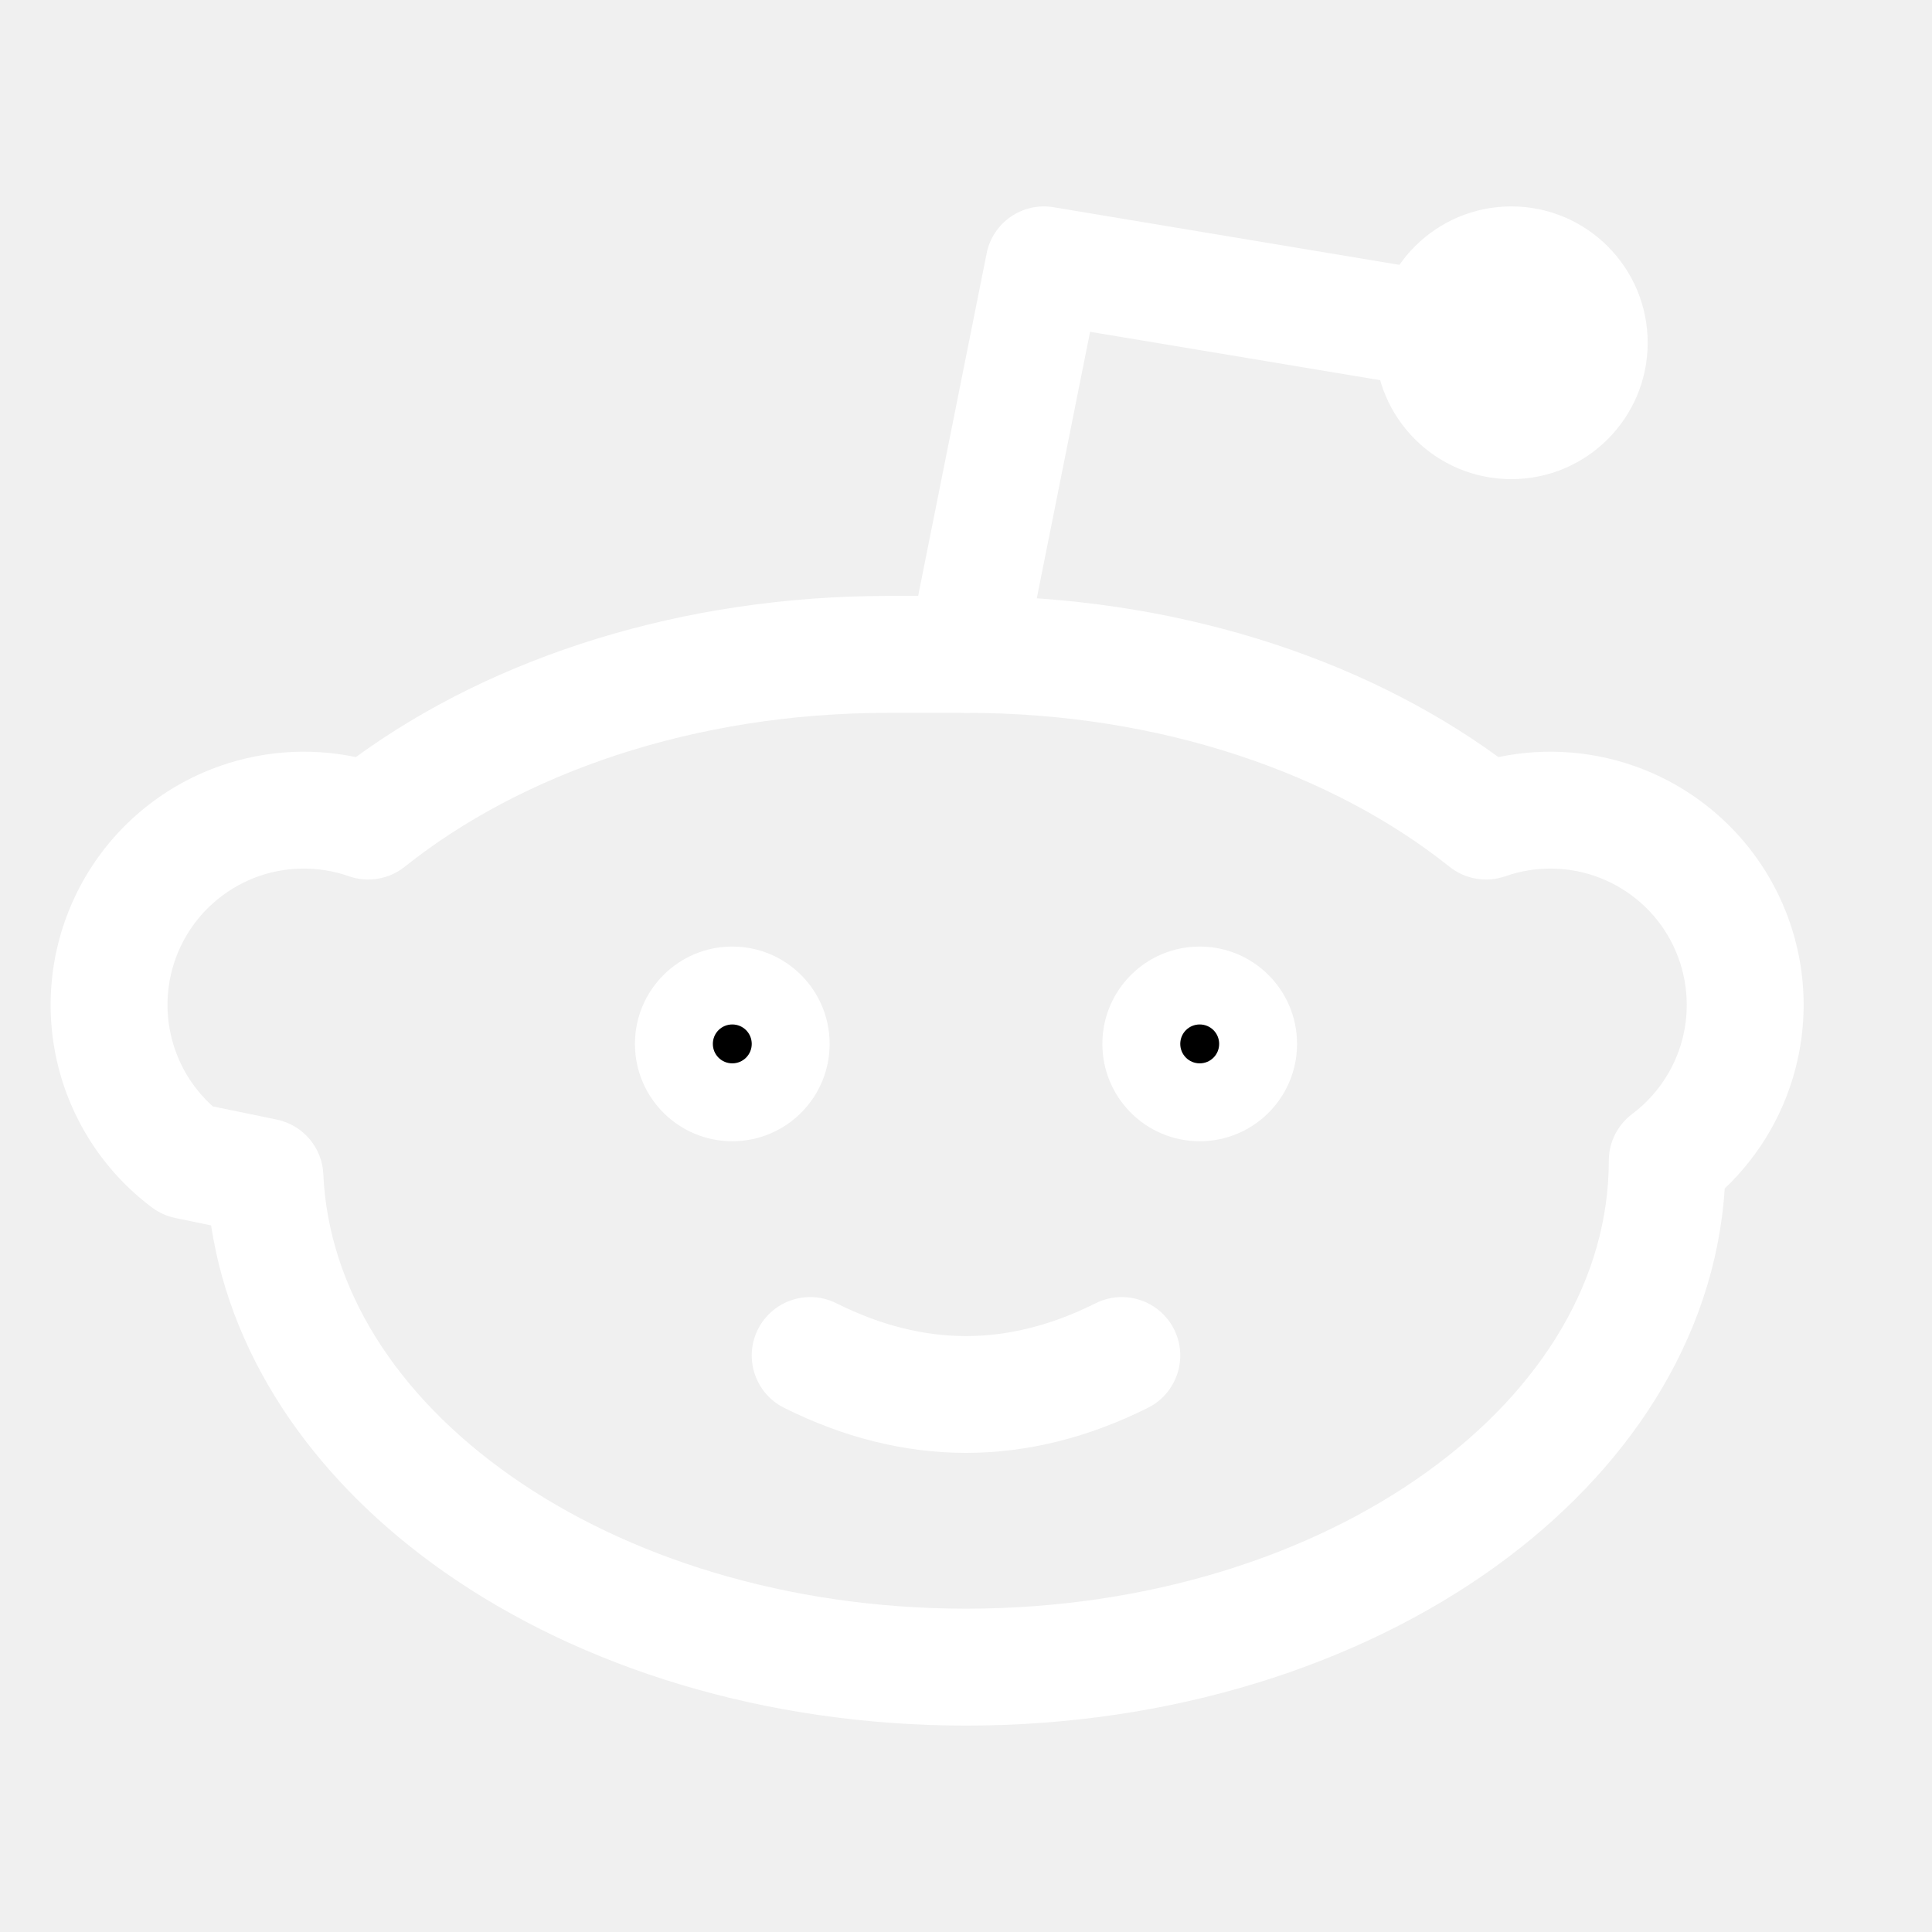
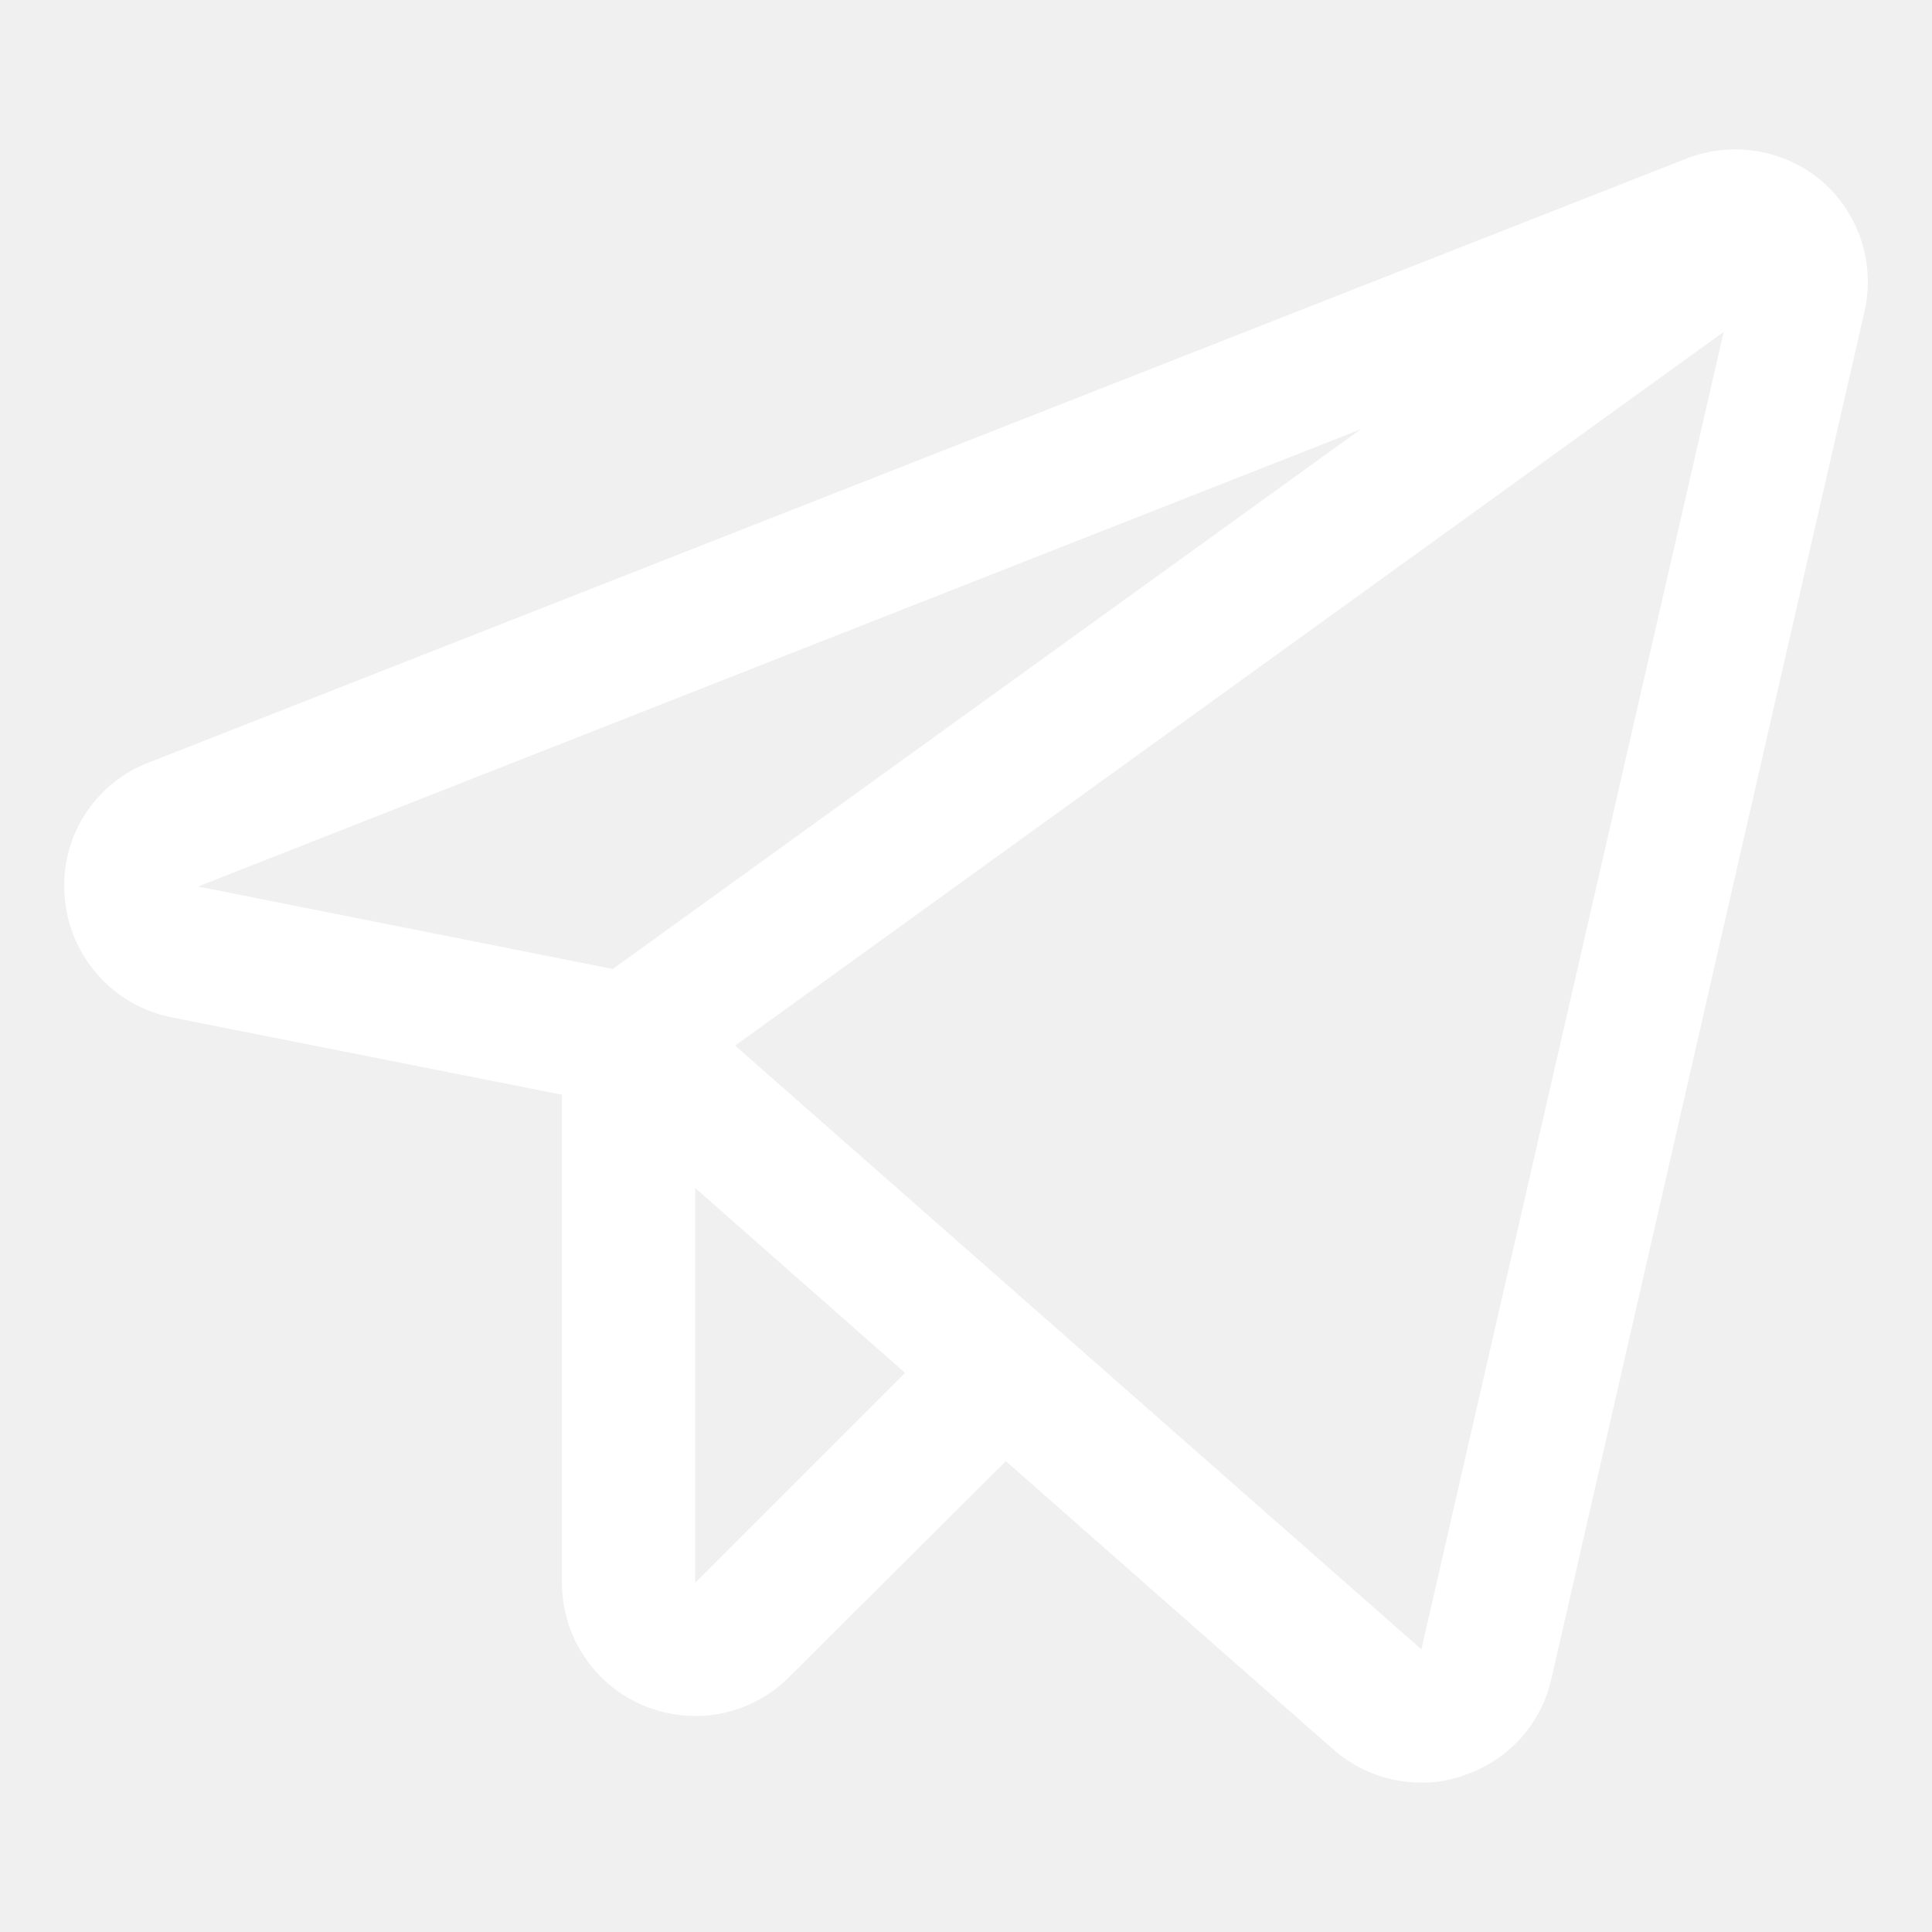
- <svg xmlns="http://www.w3.org/2000/svg" width="31" height="31" viewBox="0 0 31 31" fill="none">
-   <g clip-path="url(#clip0_63_351)">
-     <path fill-rule="evenodd" clip-rule="evenodd" d="M14.251 11.438C11.126 11.438 8.365 12.415 6.493 13.908C6.241 14.109 5.903 14.166 5.599 14.06C5.106 13.887 4.567 13.896 4.08 14.086C3.594 14.276 3.191 14.633 2.945 15.094C2.699 15.555 2.626 16.089 2.74 16.599C2.839 17.046 3.076 17.449 3.415 17.753L4.44 17.964C4.861 18.051 5.169 18.412 5.188 18.841C5.269 20.661 6.346 22.385 8.202 23.686C10.055 24.986 12.627 25.812 15.501 25.812C18.432 25.812 21.048 24.953 22.907 23.61C24.768 22.267 25.814 20.492 25.814 18.625C25.814 18.33 25.953 18.052 26.189 17.875C26.607 17.561 26.899 17.109 27.013 16.599C27.126 16.089 27.053 15.555 26.808 15.094C26.562 14.633 26.159 14.276 25.672 14.086C25.185 13.896 24.647 13.887 24.154 14.06C23.849 14.166 23.511 14.109 23.259 13.908C21.387 12.414 18.625 11.438 15.5 11.438H14.251ZM5.71 12.148C7.926 10.534 10.952 9.562 14.251 9.562H15.5C18.799 9.562 21.826 10.533 24.043 12.148C24.811 11.987 25.615 12.051 26.353 12.339C27.257 12.692 28.005 13.356 28.462 14.212C28.919 15.068 29.054 16.059 28.843 17.006C28.667 17.799 28.258 18.516 27.674 19.07C27.518 21.504 26.09 23.625 24.005 25.13C21.792 26.728 18.783 27.688 15.501 27.688C12.282 27.688 9.326 26.764 7.126 25.222C5.143 23.832 3.728 21.898 3.387 19.662L2.812 19.543C2.677 19.515 2.55 19.458 2.439 19.375C1.663 18.794 1.12 17.953 0.909 17.006C0.699 16.059 0.834 15.068 1.291 14.212C1.747 13.356 2.495 12.692 3.399 12.339C4.138 12.051 4.941 11.987 5.71 12.148Z" fill="white" />
-     <path fill-rule="evenodd" clip-rule="evenodd" d="M15.831 4.066C15.93 3.57 16.405 3.242 16.904 3.325L24.404 4.575C24.915 4.66 25.26 5.143 25.175 5.654C25.09 6.165 24.607 6.51 24.096 6.425L17.491 5.324L16.419 10.684C16.318 11.192 15.824 11.521 15.316 11.419C14.809 11.318 14.479 10.824 14.581 10.316L15.831 4.066Z" fill="white" />
-     <path fill-rule="evenodd" clip-rule="evenodd" d="M24.25 5.188C24.077 5.188 23.938 5.327 23.938 5.5C23.938 5.673 24.077 5.812 24.25 5.812C24.423 5.812 24.562 5.673 24.562 5.5C24.562 5.327 24.423 5.188 24.25 5.188ZM22.062 5.5C22.062 4.292 23.042 3.312 24.25 3.312C25.458 3.312 26.438 4.292 26.438 5.5C26.438 6.708 25.458 7.688 24.25 7.688C23.042 7.688 22.062 6.708 22.062 5.5Z" fill="white" />
-     <path d="M11.75 17.375C12.095 17.375 12.375 17.095 12.375 16.75C12.375 16.405 12.095 16.125 11.75 16.125C11.405 16.125 11.125 16.405 11.125 16.75C11.125 17.095 11.405 17.375 11.75 17.375Z" fill="black" />
-     <path fill-rule="evenodd" clip-rule="evenodd" d="M11.75 17.062C11.923 17.062 12.062 16.923 12.062 16.75C12.062 16.577 11.923 16.438 11.75 16.438C11.577 16.438 11.438 16.577 11.438 16.75C11.438 16.923 11.577 17.062 11.75 17.062ZM10.188 16.75C10.188 15.887 10.887 15.188 11.75 15.188C12.613 15.188 13.312 15.887 13.312 16.75C13.312 17.613 12.613 18.312 11.75 18.312C10.887 18.312 10.188 17.613 10.188 16.75Z" fill="white" />
-     <path d="M19.25 17.375C19.595 17.375 19.875 17.095 19.875 16.75C19.875 16.405 19.595 16.125 19.25 16.125C18.905 16.125 18.625 16.405 18.625 16.75C18.625 17.095 18.905 17.375 19.25 17.375Z" fill="black" />
-     <path fill-rule="evenodd" clip-rule="evenodd" d="M19.25 17.062C19.423 17.062 19.562 16.923 19.562 16.75C19.562 16.577 19.423 16.438 19.25 16.438C19.077 16.438 18.938 16.577 18.938 16.75C18.938 16.923 19.077 17.062 19.25 17.062ZM17.688 16.75C17.688 15.887 18.387 15.188 19.25 15.188C20.113 15.188 20.812 15.887 20.812 16.75C20.812 17.613 20.113 18.312 19.25 18.312C18.387 18.312 17.688 17.613 17.688 16.75Z" fill="white" />
-     <path fill-rule="evenodd" clip-rule="evenodd" d="M12.161 21.331C12.393 20.868 12.956 20.68 13.419 20.911C14.139 21.271 14.829 21.438 15.5 21.438C16.171 21.438 16.861 21.271 17.581 20.911C18.044 20.68 18.608 20.868 18.839 21.331C19.07 21.794 18.882 22.358 18.419 22.589C17.471 23.062 16.496 23.312 15.5 23.312C14.504 23.312 13.529 23.062 12.581 22.589C12.118 22.358 11.93 21.794 12.161 21.331Z" fill="white" />
-   </g>
-   <defs>
-     <clipPath id="clip0_63_351">
-       <rect width="30" height="30" fill="white" transform="translate(0.5 0.5)" />
-     </clipPath>
-   </defs>
+ <svg xmlns="http://www.w3.org/2000/svg" width="31" height="31" viewBox="0 0 29 25" fill="none">
+   <path d="M27.348 0.72C27.07 0.485 26.734 0.329 26.375 0.27C26.017 0.21 25.648 0.249 25.31 0.382L2.235 9.445C1.83 9.599 1.488 9.882 1.259 10.25C1.031 10.618 0.931 11.051 0.973 11.482C1.01 11.913 1.186 12.32 1.475 12.642C1.763 12.965 2.148 13.185 2.573 13.27L8.435 14.432V21.757C8.435 22.153 8.552 22.541 8.773 22.87C8.993 23.2 9.306 23.456 9.673 23.607C9.915 23.705 10.174 23.756 10.435 23.757C10.698 23.758 10.958 23.707 11.2 23.606C11.443 23.505 11.663 23.357 11.848 23.17L15.098 19.932L20.01 24.257C20.373 24.577 20.839 24.755 21.323 24.757C21.535 24.762 21.747 24.728 21.948 24.657C22.277 24.553 22.574 24.364 22.809 24.11C23.044 23.855 23.208 23.544 23.285 23.207L27.985 2.682C28.067 2.328 28.051 1.958 27.939 1.612C27.827 1.267 27.622 0.958 27.348 0.72ZM9.198 12.545L2.973 11.307L20.423 4.445L9.198 12.545ZM10.435 21.757V15.832L13.585 18.607L10.435 21.757ZM21.335 22.757L11.035 13.695L25.873 2.982L21.335 22.757Z" fill="white" />
</svg>
